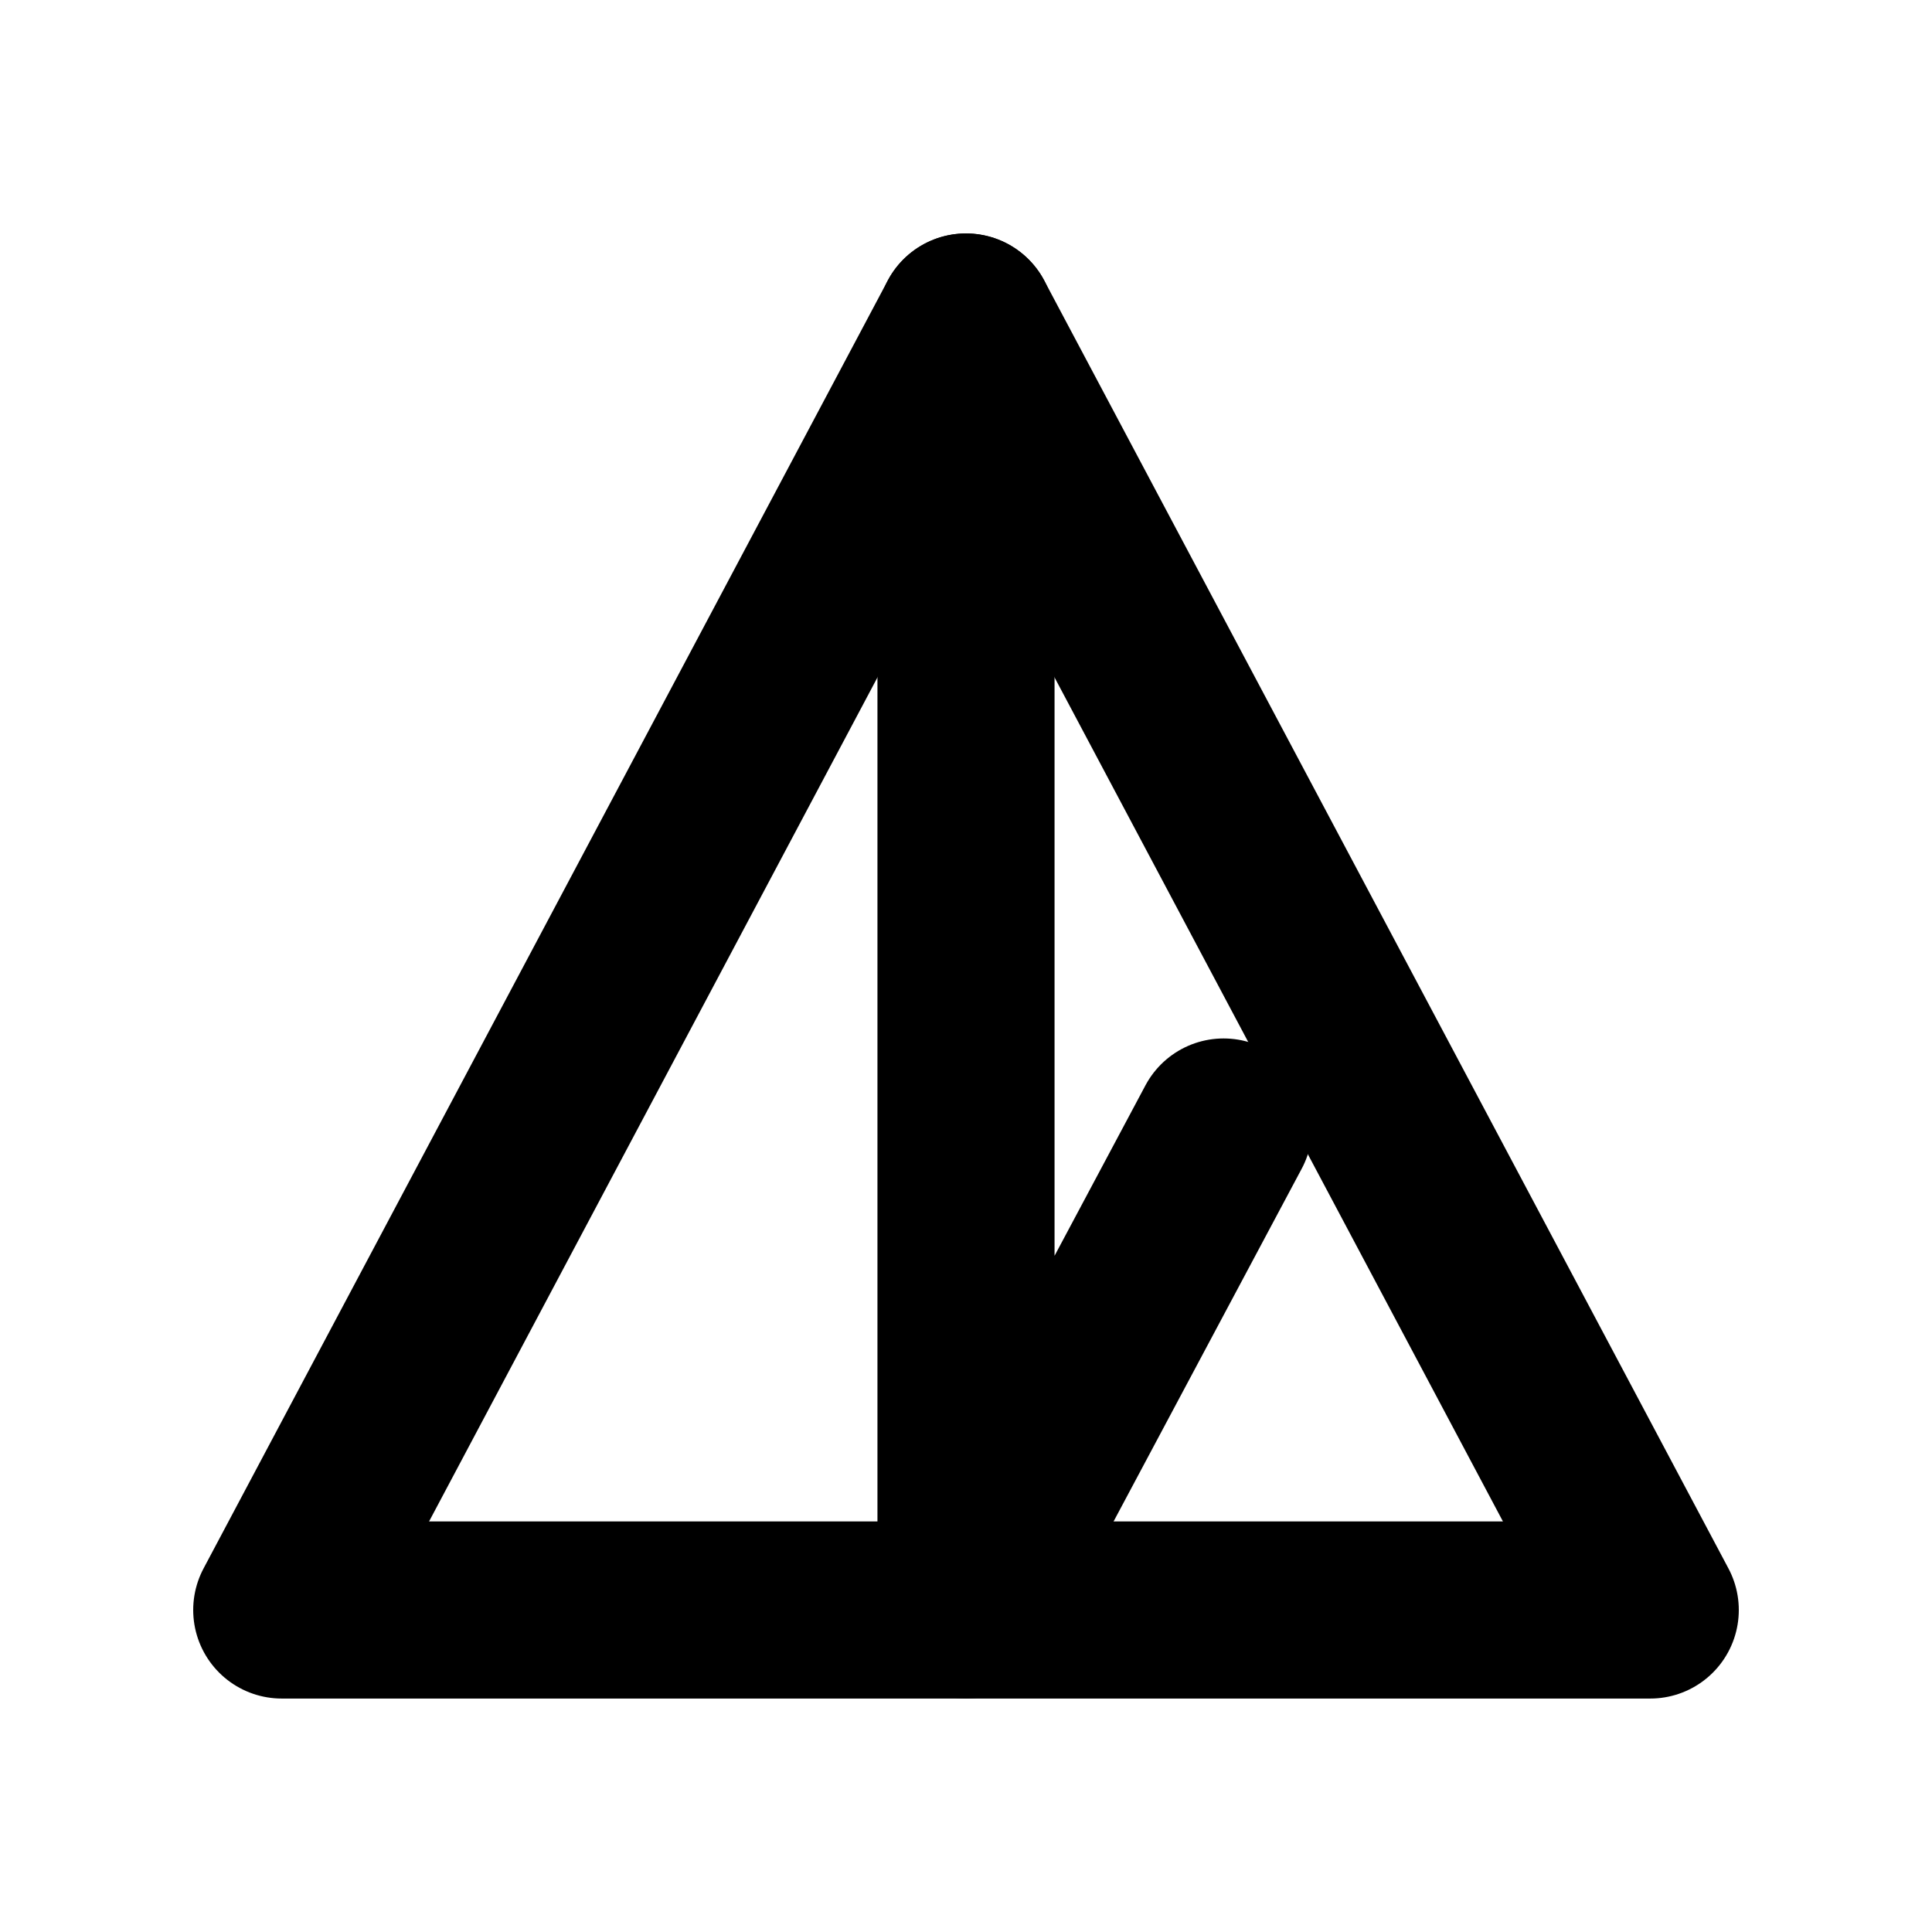
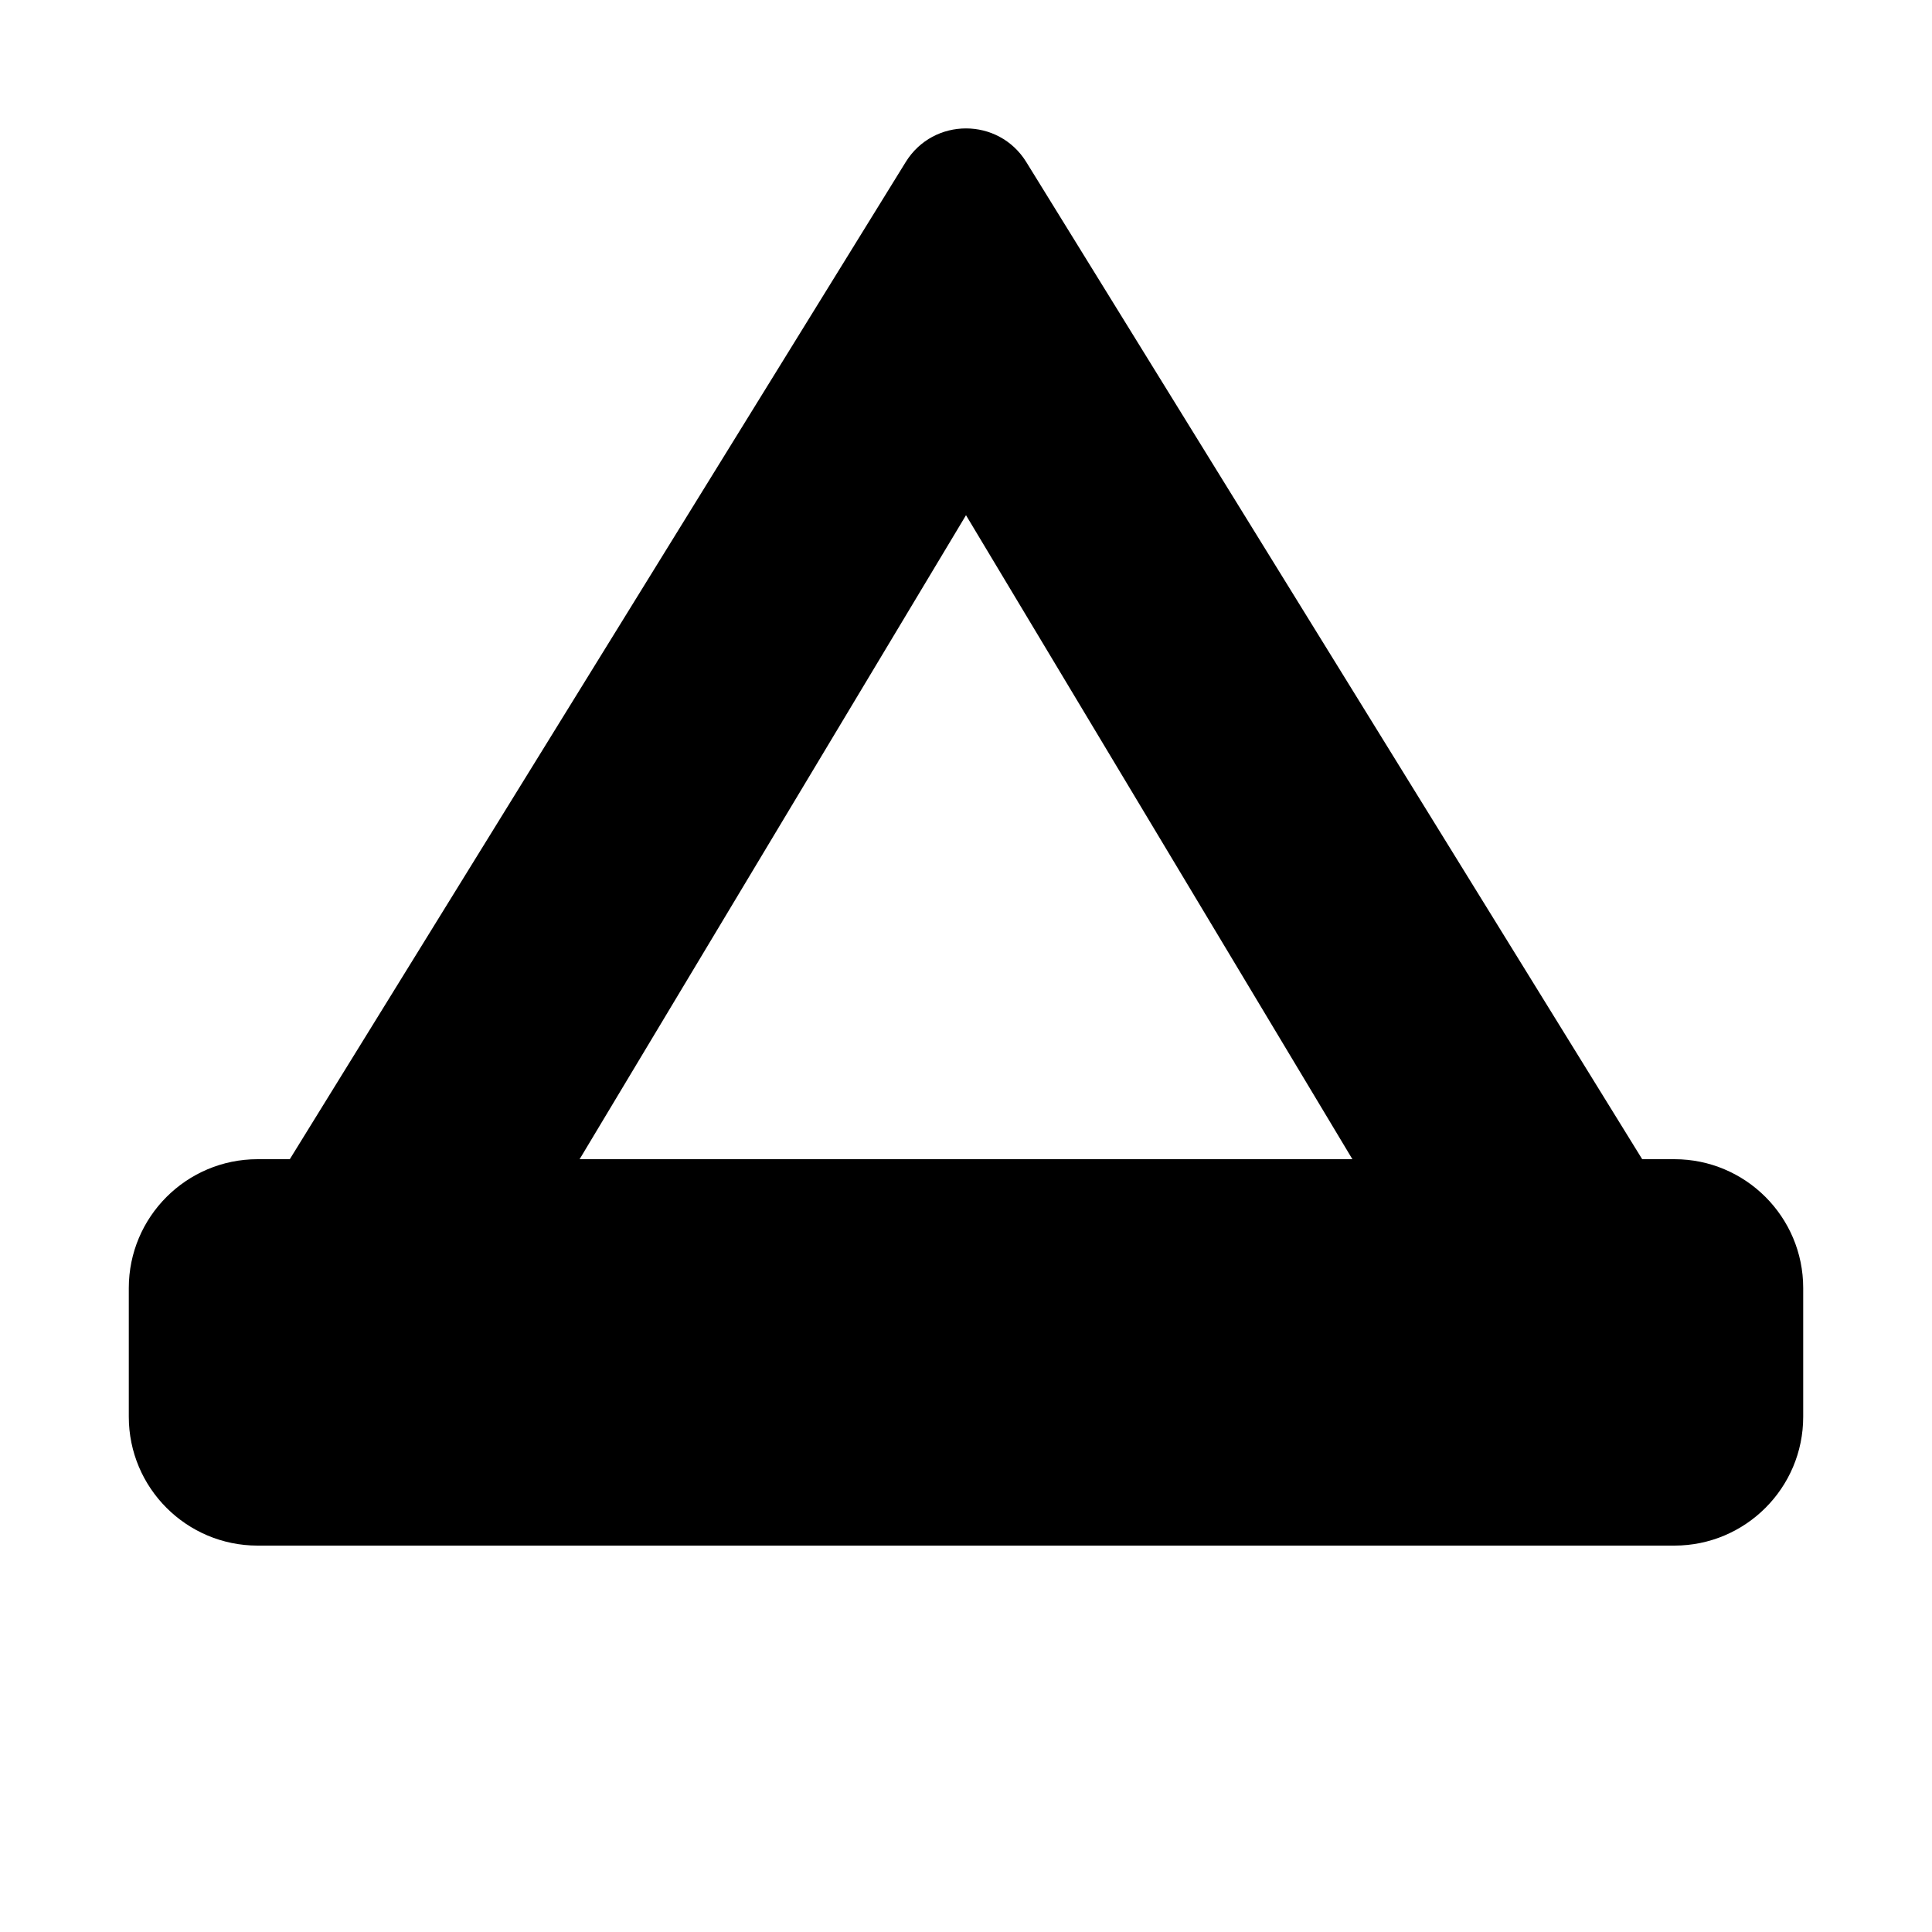
- <svg xmlns="http://www.w3.org/2000/svg" viewBox="0 0 24 24">
-   <path d="M3.5 20L12 4l8.5 16h-17z" fill="none" stroke="#000" stroke-width="2.2" stroke-linejoin="round" />
-   <path d="M12 4v16M12 20l3.2-6" fill="none" stroke="#000" stroke-width="2.2" stroke-linecap="round" stroke-linejoin="round" />
+ <svg xmlns="http://www.w3.org/2000/svg" width="15" height="15" viewBox="0 0 15 15" id="campsite">
+   <path d="M14 10v1c0 .552-.448 1-1 1H2c-.552 0-1-.448-1-1v-1c0-.552.448-1 1-1h.25l4.782-7.742c.215-.348.721-.348.936 0L12.75 9H13c.552 0 1 .448 1 1zm-3.5-1L7.5 4l-3 5h6z" />
</svg>
